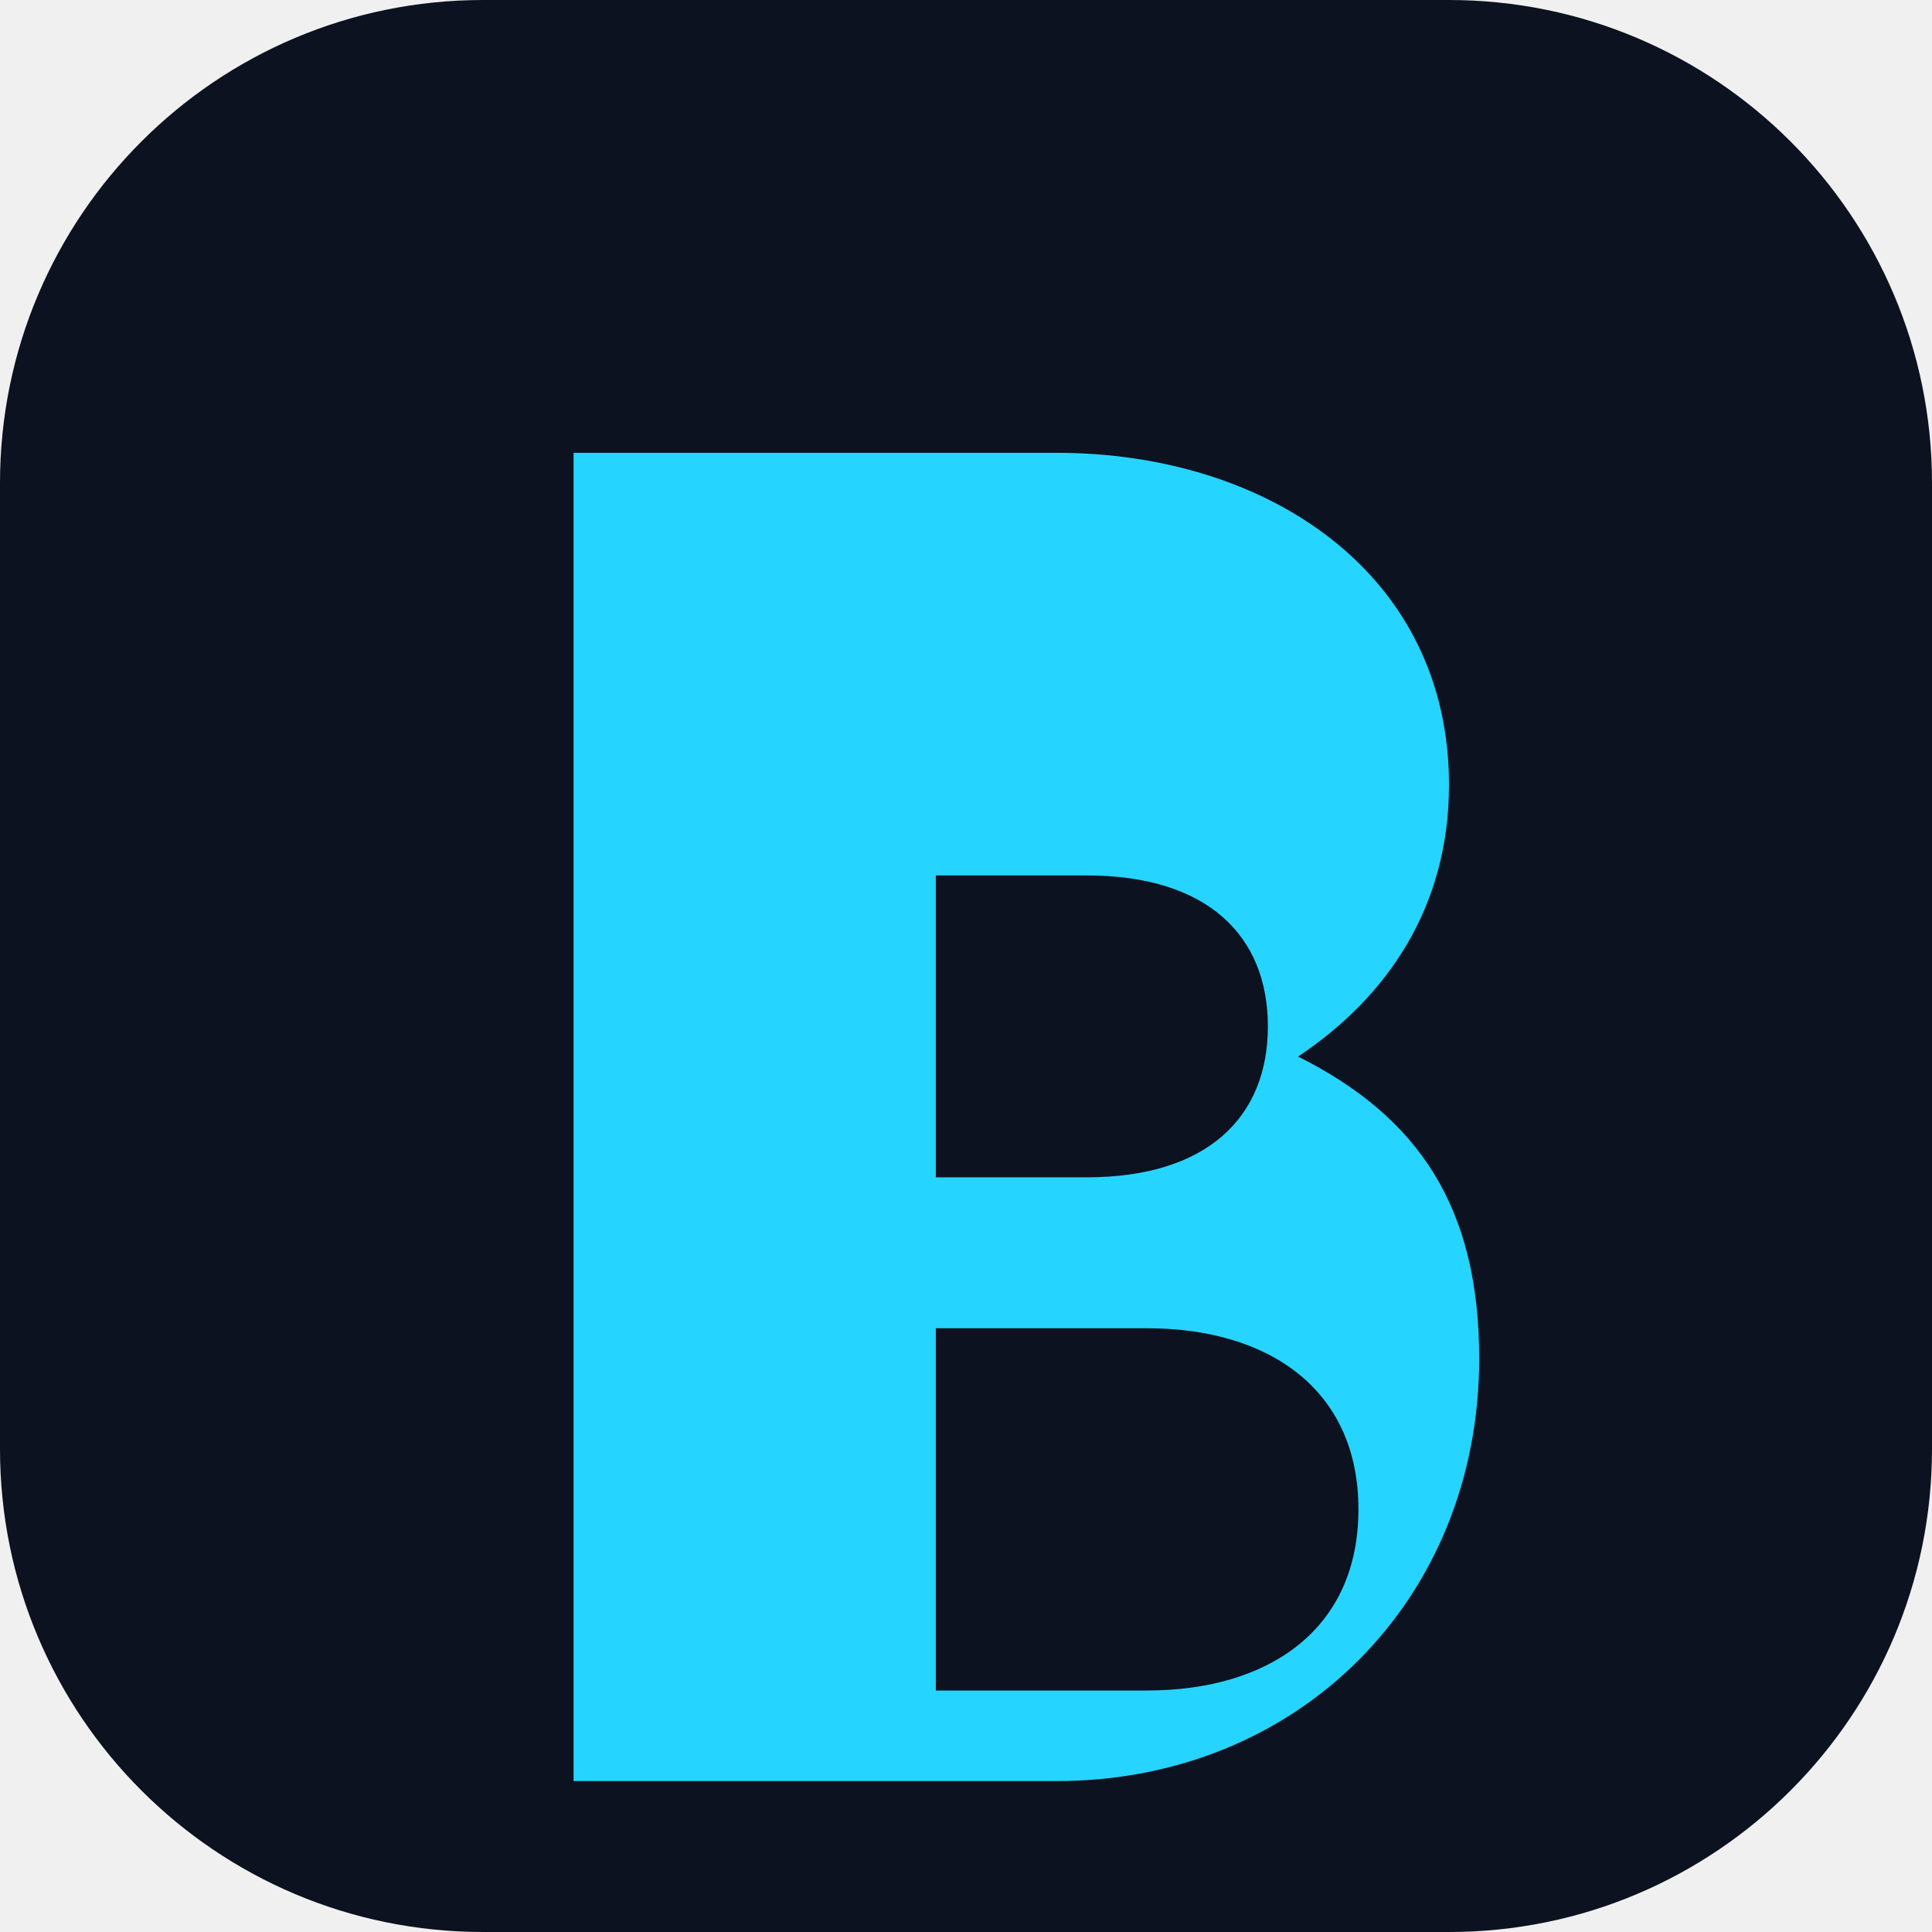
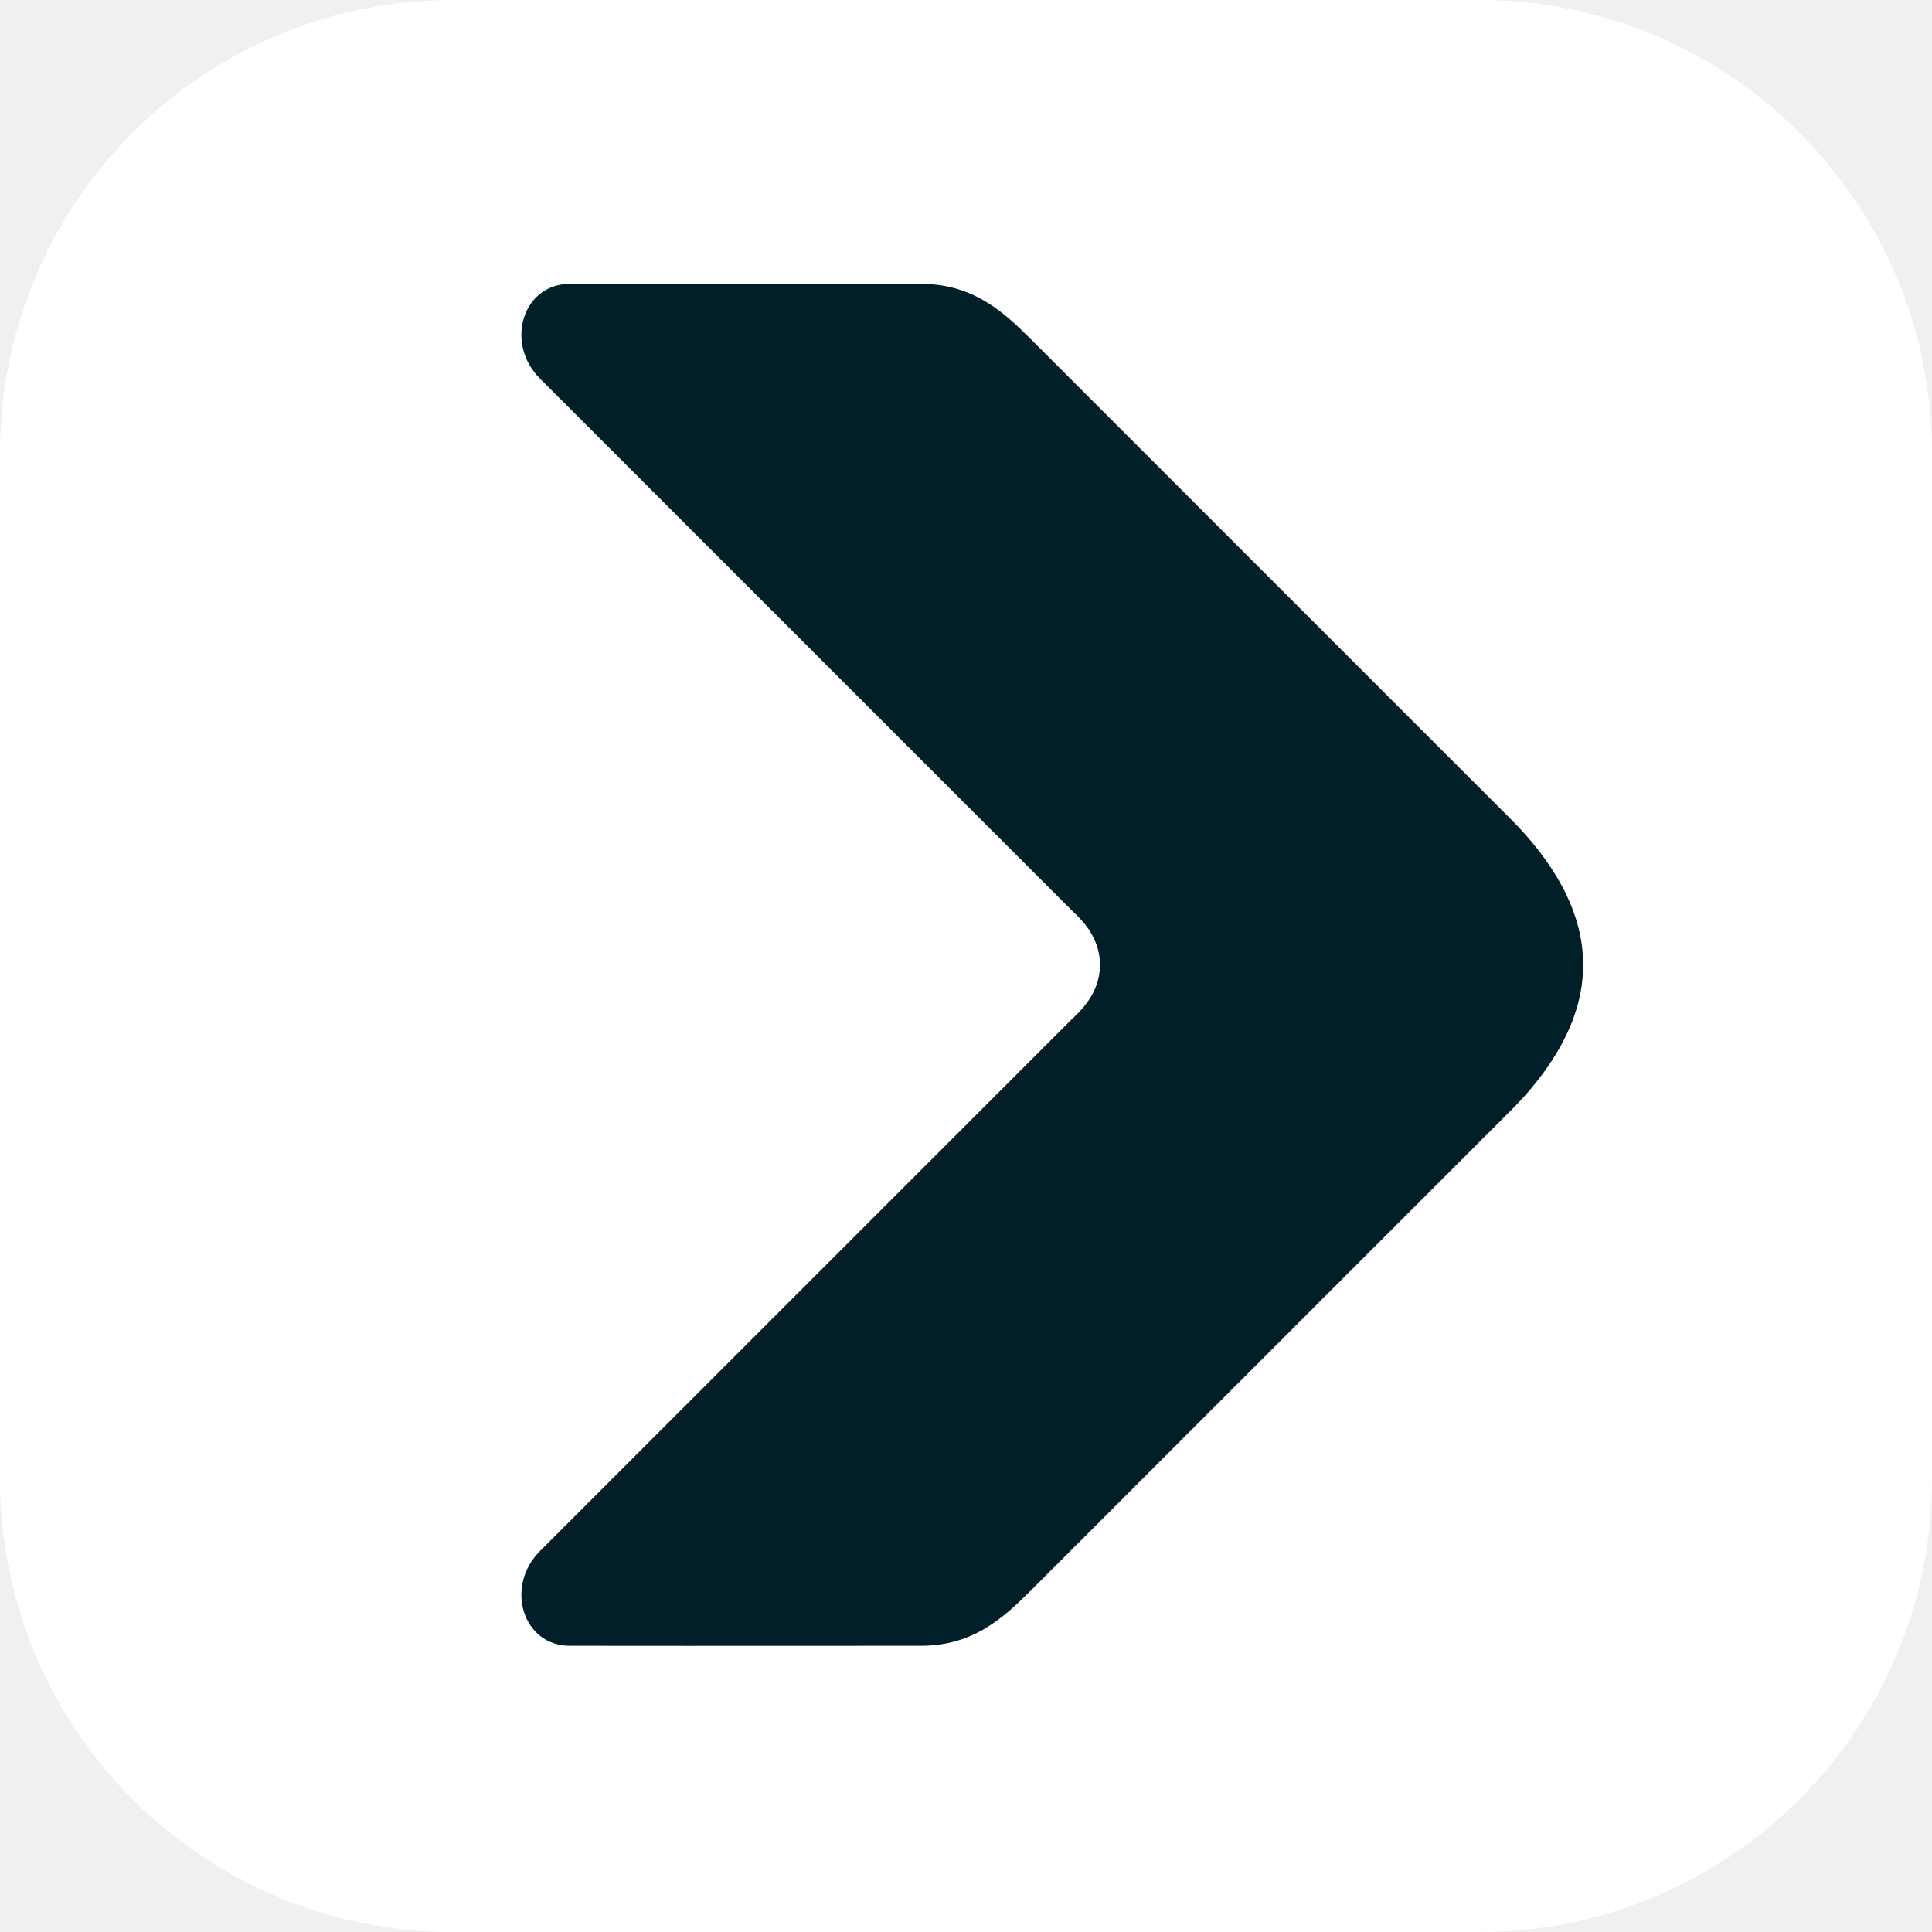
- <svg xmlns="http://www.w3.org/2000/svg" viewBox="0 0 64 64" fill="none">
-   <rect width="64" height="64" rx="16" fill="#0D1220" />
-   <path d="M19 15h16c7 0 13 4 13 11 0 4-2 7-5 9 4 2 6 5 6 10 0 8-6 14-14 14H19V15Zm12 24h5c4 0 6-2 6-5 0-3-2-5-6-5h-5v10Zm0 17h7c4 0 7-2 7-6 0-4-3-6-7-6h-7v12Z" fill="#25D5FF" />
+ <svg xmlns="http://www.w3.org/2000/svg" viewBox="0 0 256 256" fill="none">
+   <rect width="256" height="256" rx="60" fill="#fff" />
+   <path d="M106.519 37.613c-10.335-.005-20.652-.011-31.023.005-6.271 0-8.623 7.873-3.959 12.536l70.598 70.598c2.203 2.015 3.577 4.205 3.627 7.093-.05 2.887-1.424 5.077-3.627 7.092l-70.598 70.598c-4.664 4.664-2.312 12.536 3.959 12.536 10.371.016 20.688.011 31.023.006 5.174-.003 10.353-.006 15.545-.006 6.793 0 10.833-3.628 14.462-7.257l63.67-63.67c5.082-5.082 9.628-11.829 9.567-19.299.061-7.471-4.485-14.218-9.567-19.299l-63.67-63.67c-3.629-3.629-7.669-7.258-14.462-7.258-5.192 0-10.371-.003-15.545-.005Z" fill="#001F29" />
</svg>
